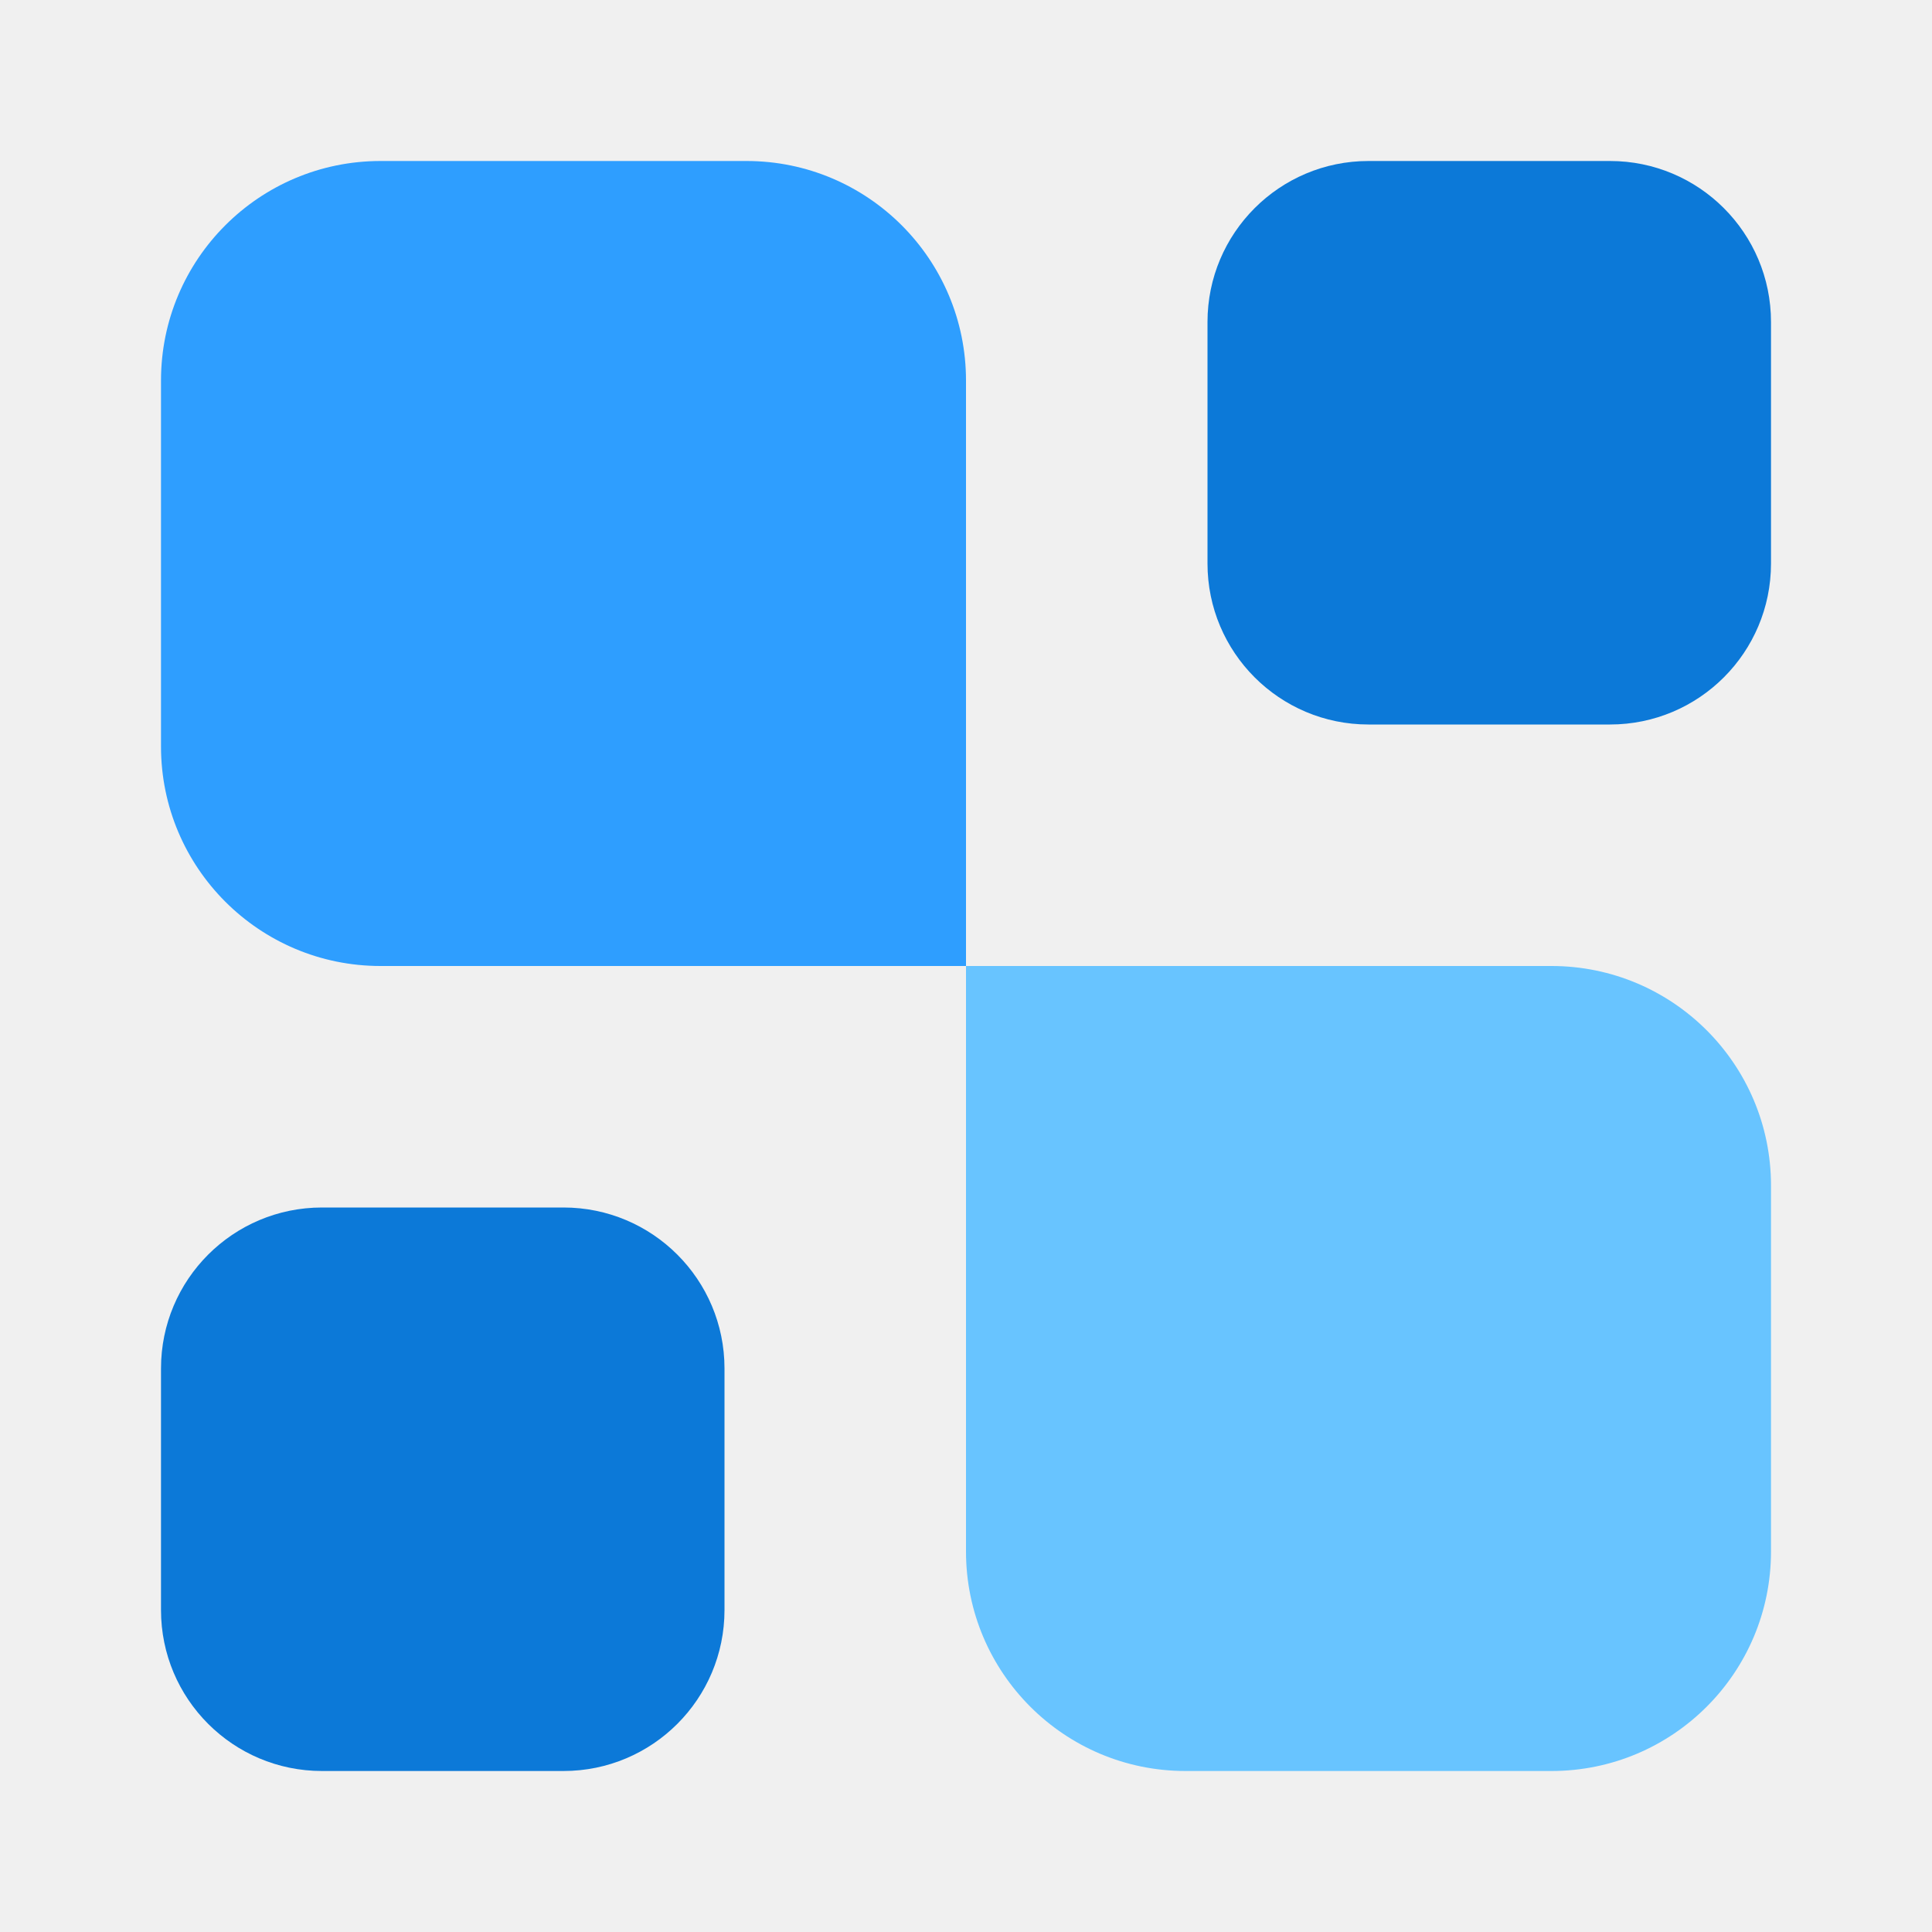
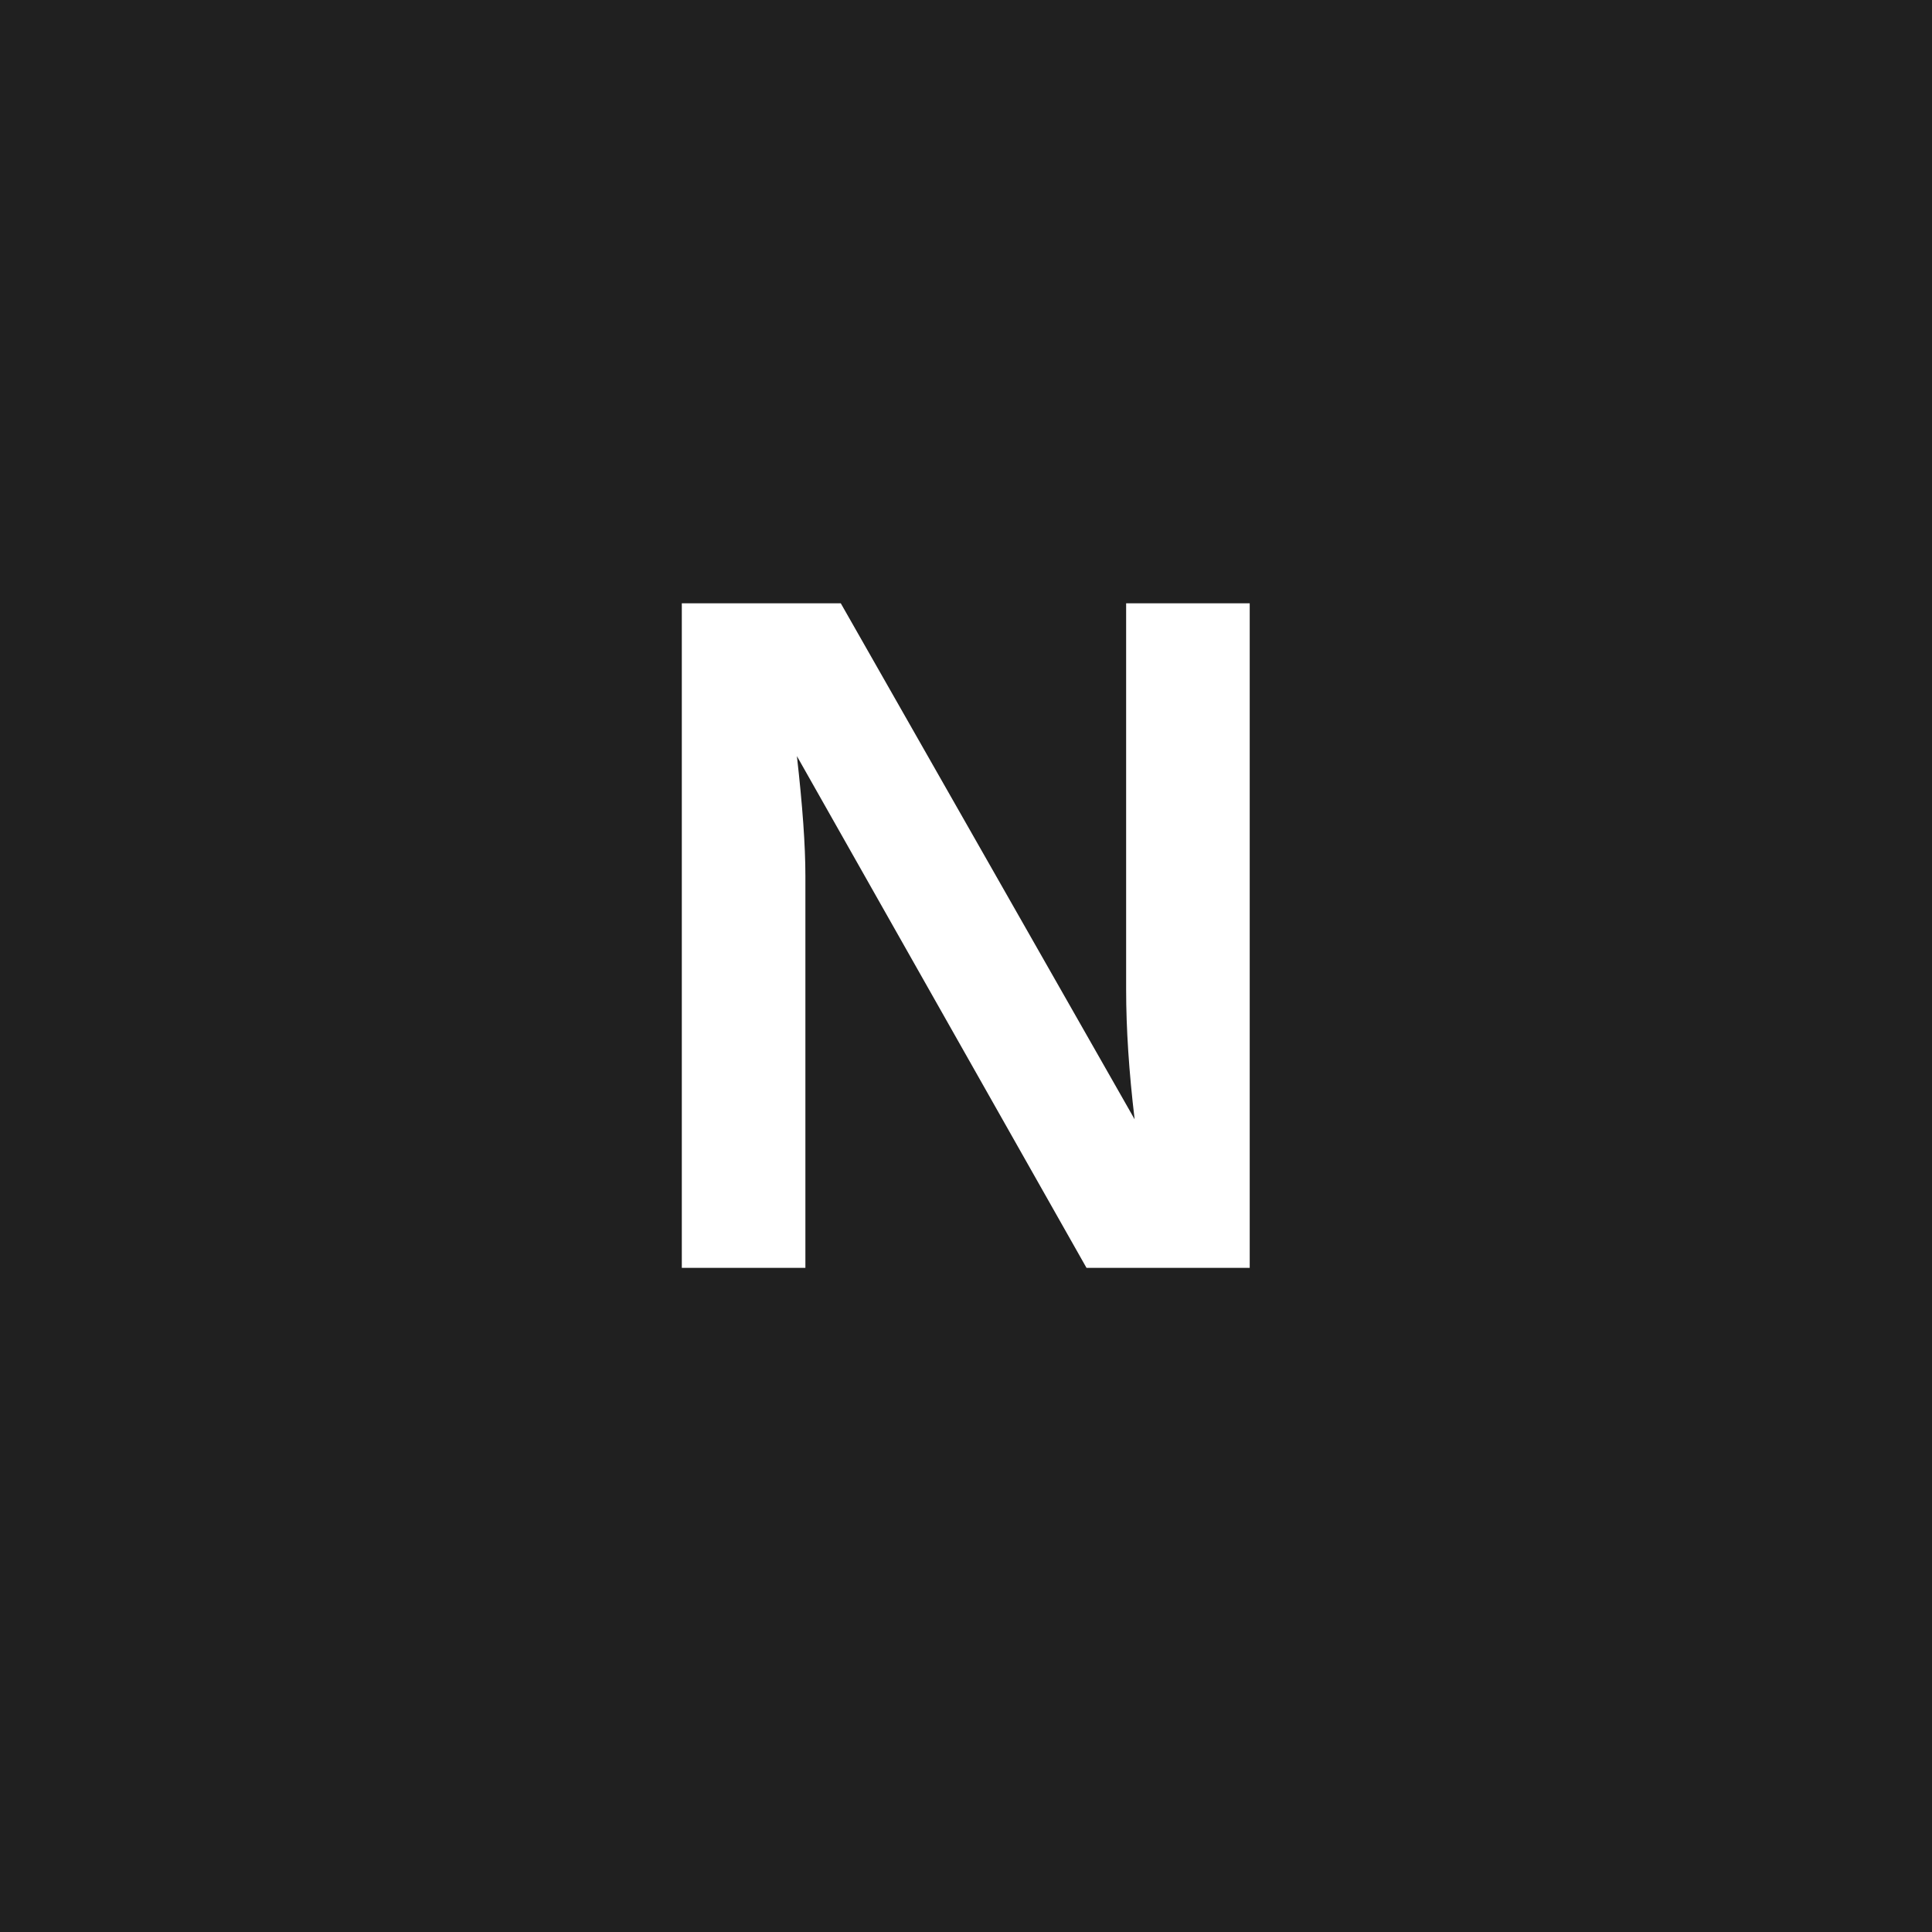
- <svg xmlns="http://www.w3.org/2000/svg" width="24" height="24" viewBox="0 0 24 24" fill="none">
-   <path d="M22 19.273C22 20.779 20.779 22 19.273 22H14.727C13.221 22 12 20.779 12 19.273V12H19.273C20.779 12 22 13.221 22 14.727V19.273Z" fill="#68C4FF" />
-   <path d="M20 2C21.105 2 22 2.895 22 4V7C22 8.105 21.105 9 20 9H17C15.895 9 15 8.105 15 7V4C15 2.895 15.895 2 17 2H20Z" fill="#0C79D8" />
-   <path d="M7 15C8.105 15 9 15.895 9 17V20C9 21.105 8.105 22 7 22H4C2.895 22 2 21.105 2 20V17C2 15.895 2.895 15 4 15H7Z" fill="#0C79D8" />
-   <path d="M12 12H4.727C3.221 12 2 10.779 2 9.273V4.727C2 3.221 3.221 2 4.727 2H9.273C10.779 2 12 3.221 12 4.727V12Z" fill="#2E9EFF" />
+ <svg xmlns="http://www.w3.org/2000/svg" viewBox="0 0 64 64">
+   <rect width="64" height="64" fill="#202020" />
+   <text x="32" y="42" fill="#fff" font-family="Arial" font-size="32" font-weight="700" text-anchor="middle">N</text>
</svg>
